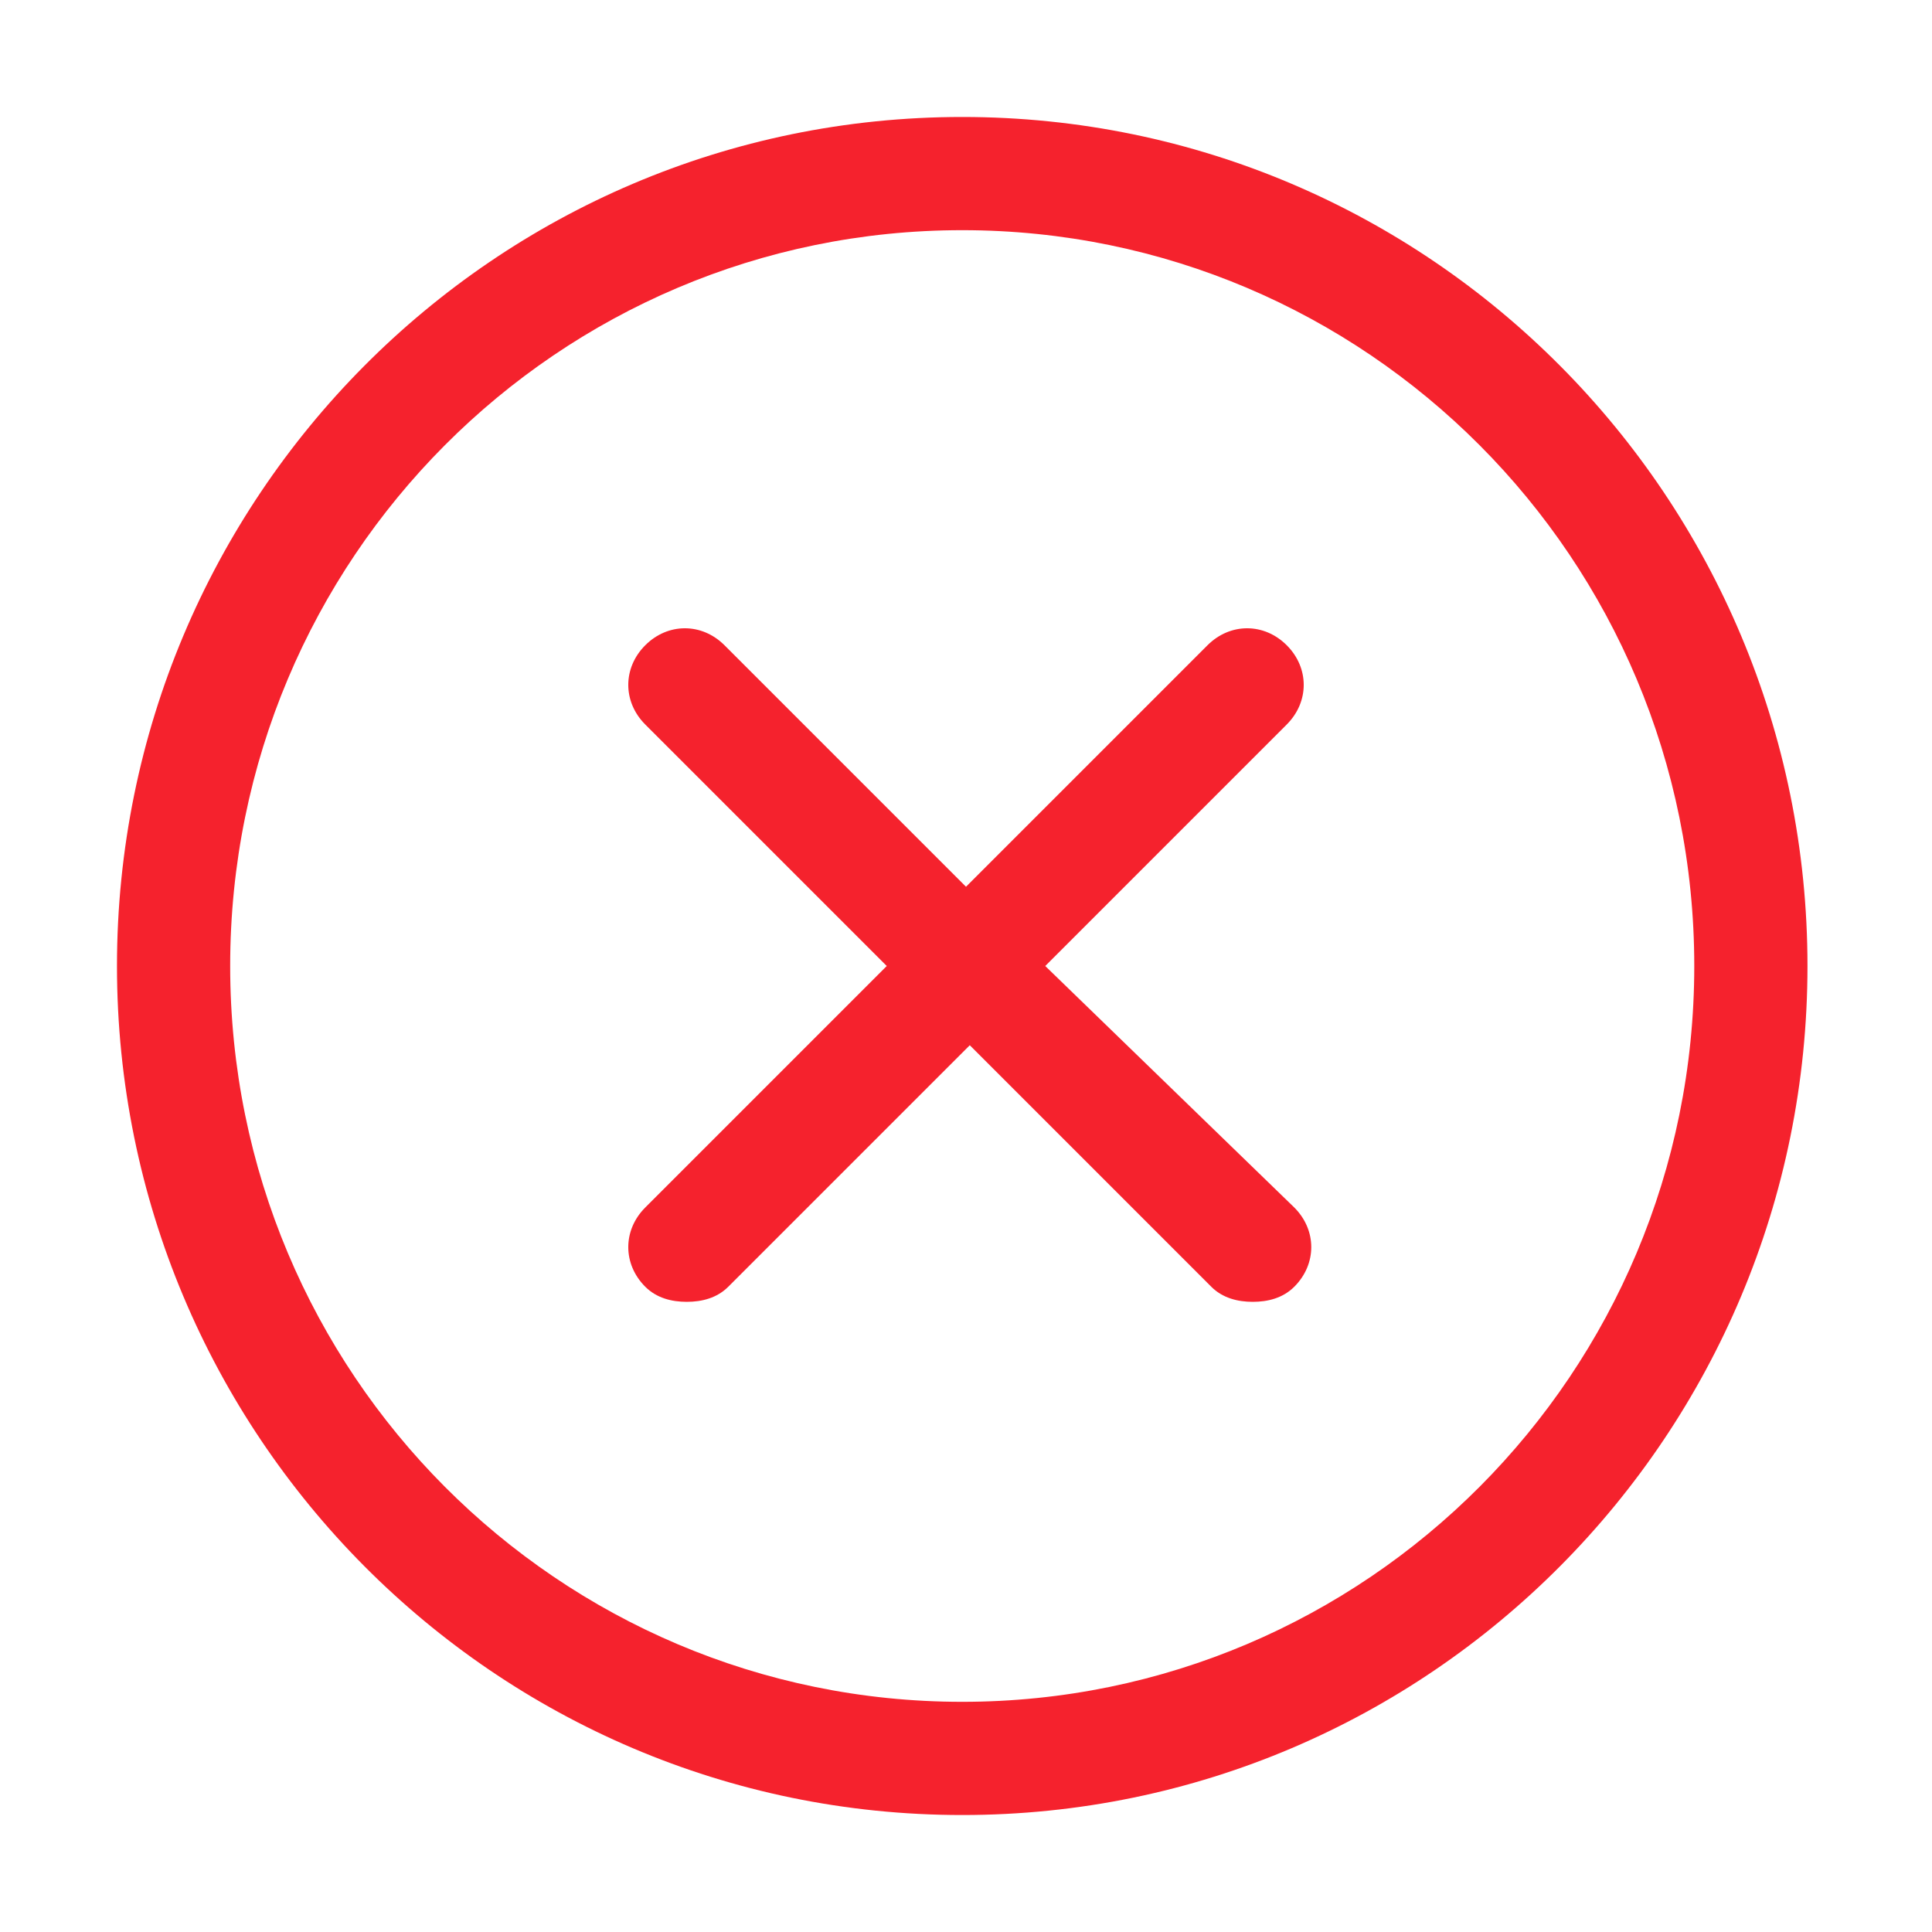
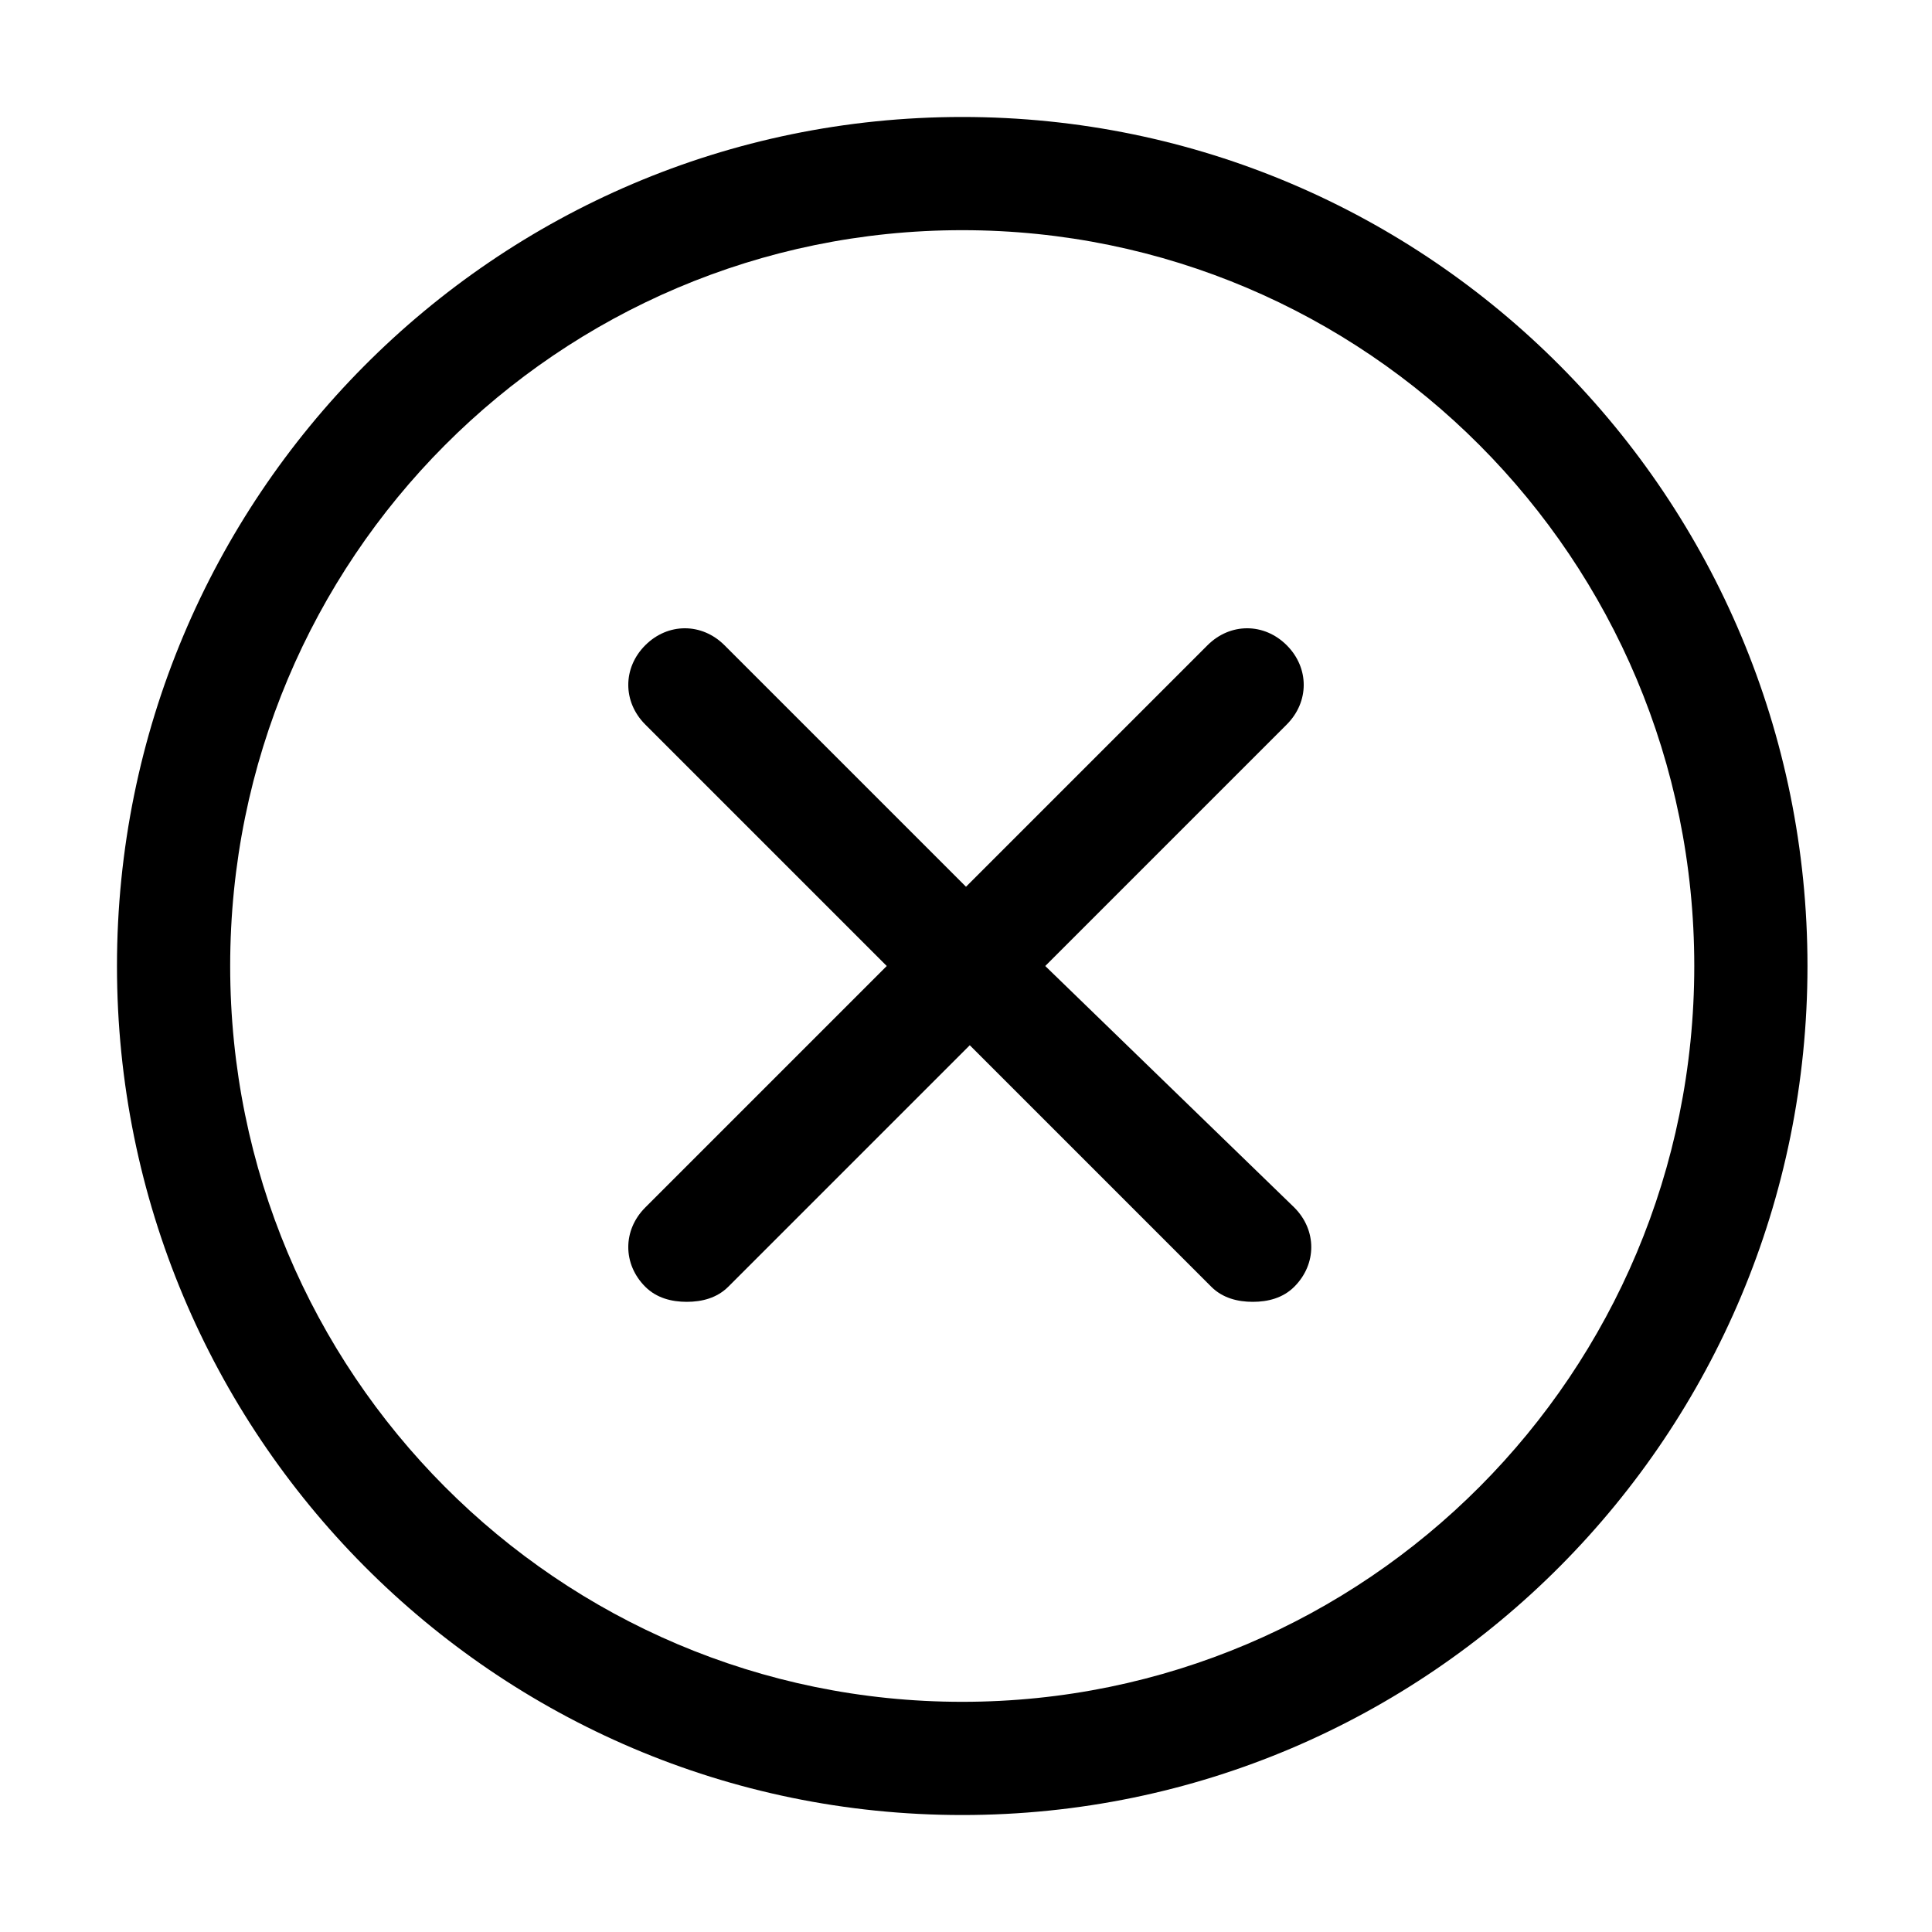
- <svg xmlns="http://www.w3.org/2000/svg" t="1562293215852" class="icon" viewBox="0 0 1024 1024" version="1.1" p-id="2419" width="200" height="200">
+ <svg xmlns="http://www.w3.org/2000/svg" t="1562679292882" class="icon" viewBox="0 0 1024 1024" version="1.1" p-id="3902" width="200" height="200">
  <defs>
    <style type="text/css" />
  </defs>
-   <path d="M510 62C262 62 62 264 62 512s200 450 448 450S958 760 958 512 758 62 510 62z m0 840C296 902 122 728 122 512S296 122 510 122 898 296 898 512s-174 390-388 390z" fill="#f5222d" p-id="2420" />
-   <path d="M682 342c-12-12-30-12-42 0L512 470l-128-128c-12-12-30-12-42 0-12 12-12 30 0 42l128 128-128 128c-12 12-12 30 0 42 6 6 14 8 22 8s16-2 22-8l128-128 128 128c6 6 14 8 22 8s16-2 22-8c12-12 12-30 0-42L554 512l128-128c12-12 12-30 0-42z" fill="#f5222d" p-id="2421" />
+   <path d="M510 62C262 62 62 264 62 512s200 450 448 450 448-202 448-450S758 62 510 62z m0 840c-214 0-388-174-388-390s174-390 388-390 388 174 388 390-174 390-388 390z" p-id="3903" />
+   <path d="M682 342c-12-12-30-12-42 0L512 470 384 342c-12-12-30-12-42 0s-12 30 0 42l128 128-128 128c-12 12-12 30 0 42 6 6 14 8 22 8s16-2 22-8l128-128 128 128c6 6 14 8 22 8s16-2 22-8c12-12 12-30 0-42L554 512l128-128c12-12 12-30 0-42z" p-id="3904" />
</svg>
